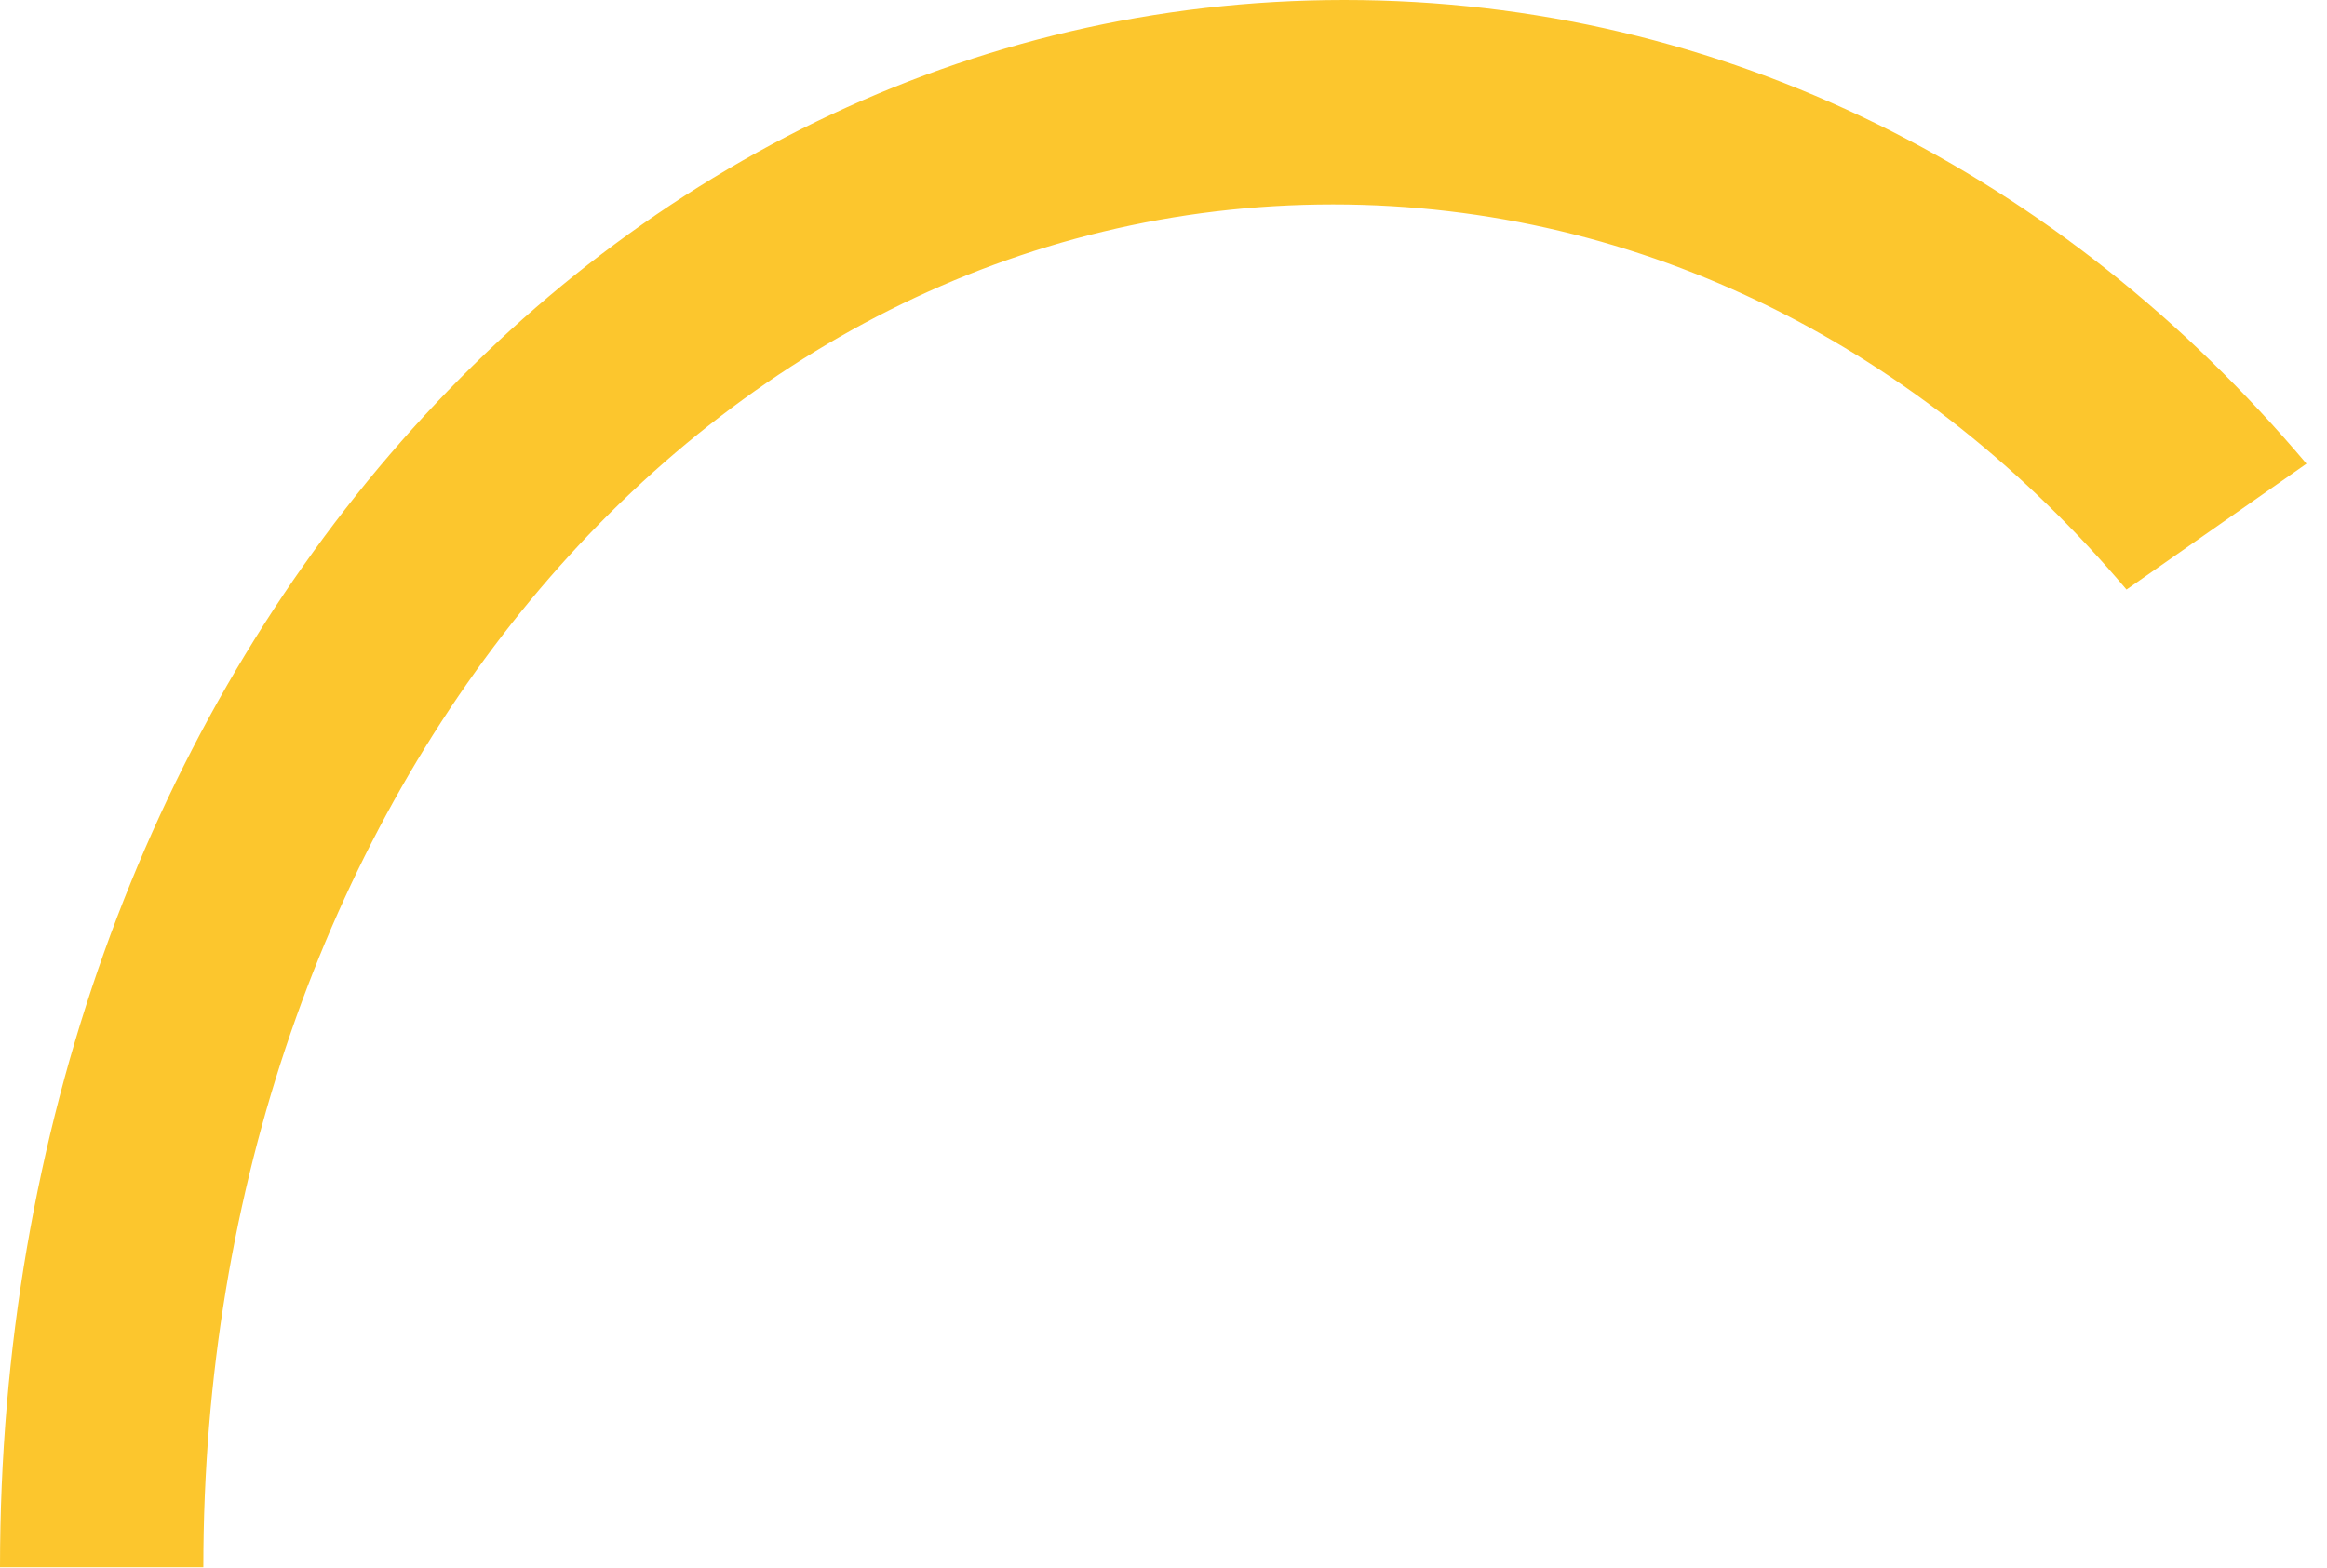
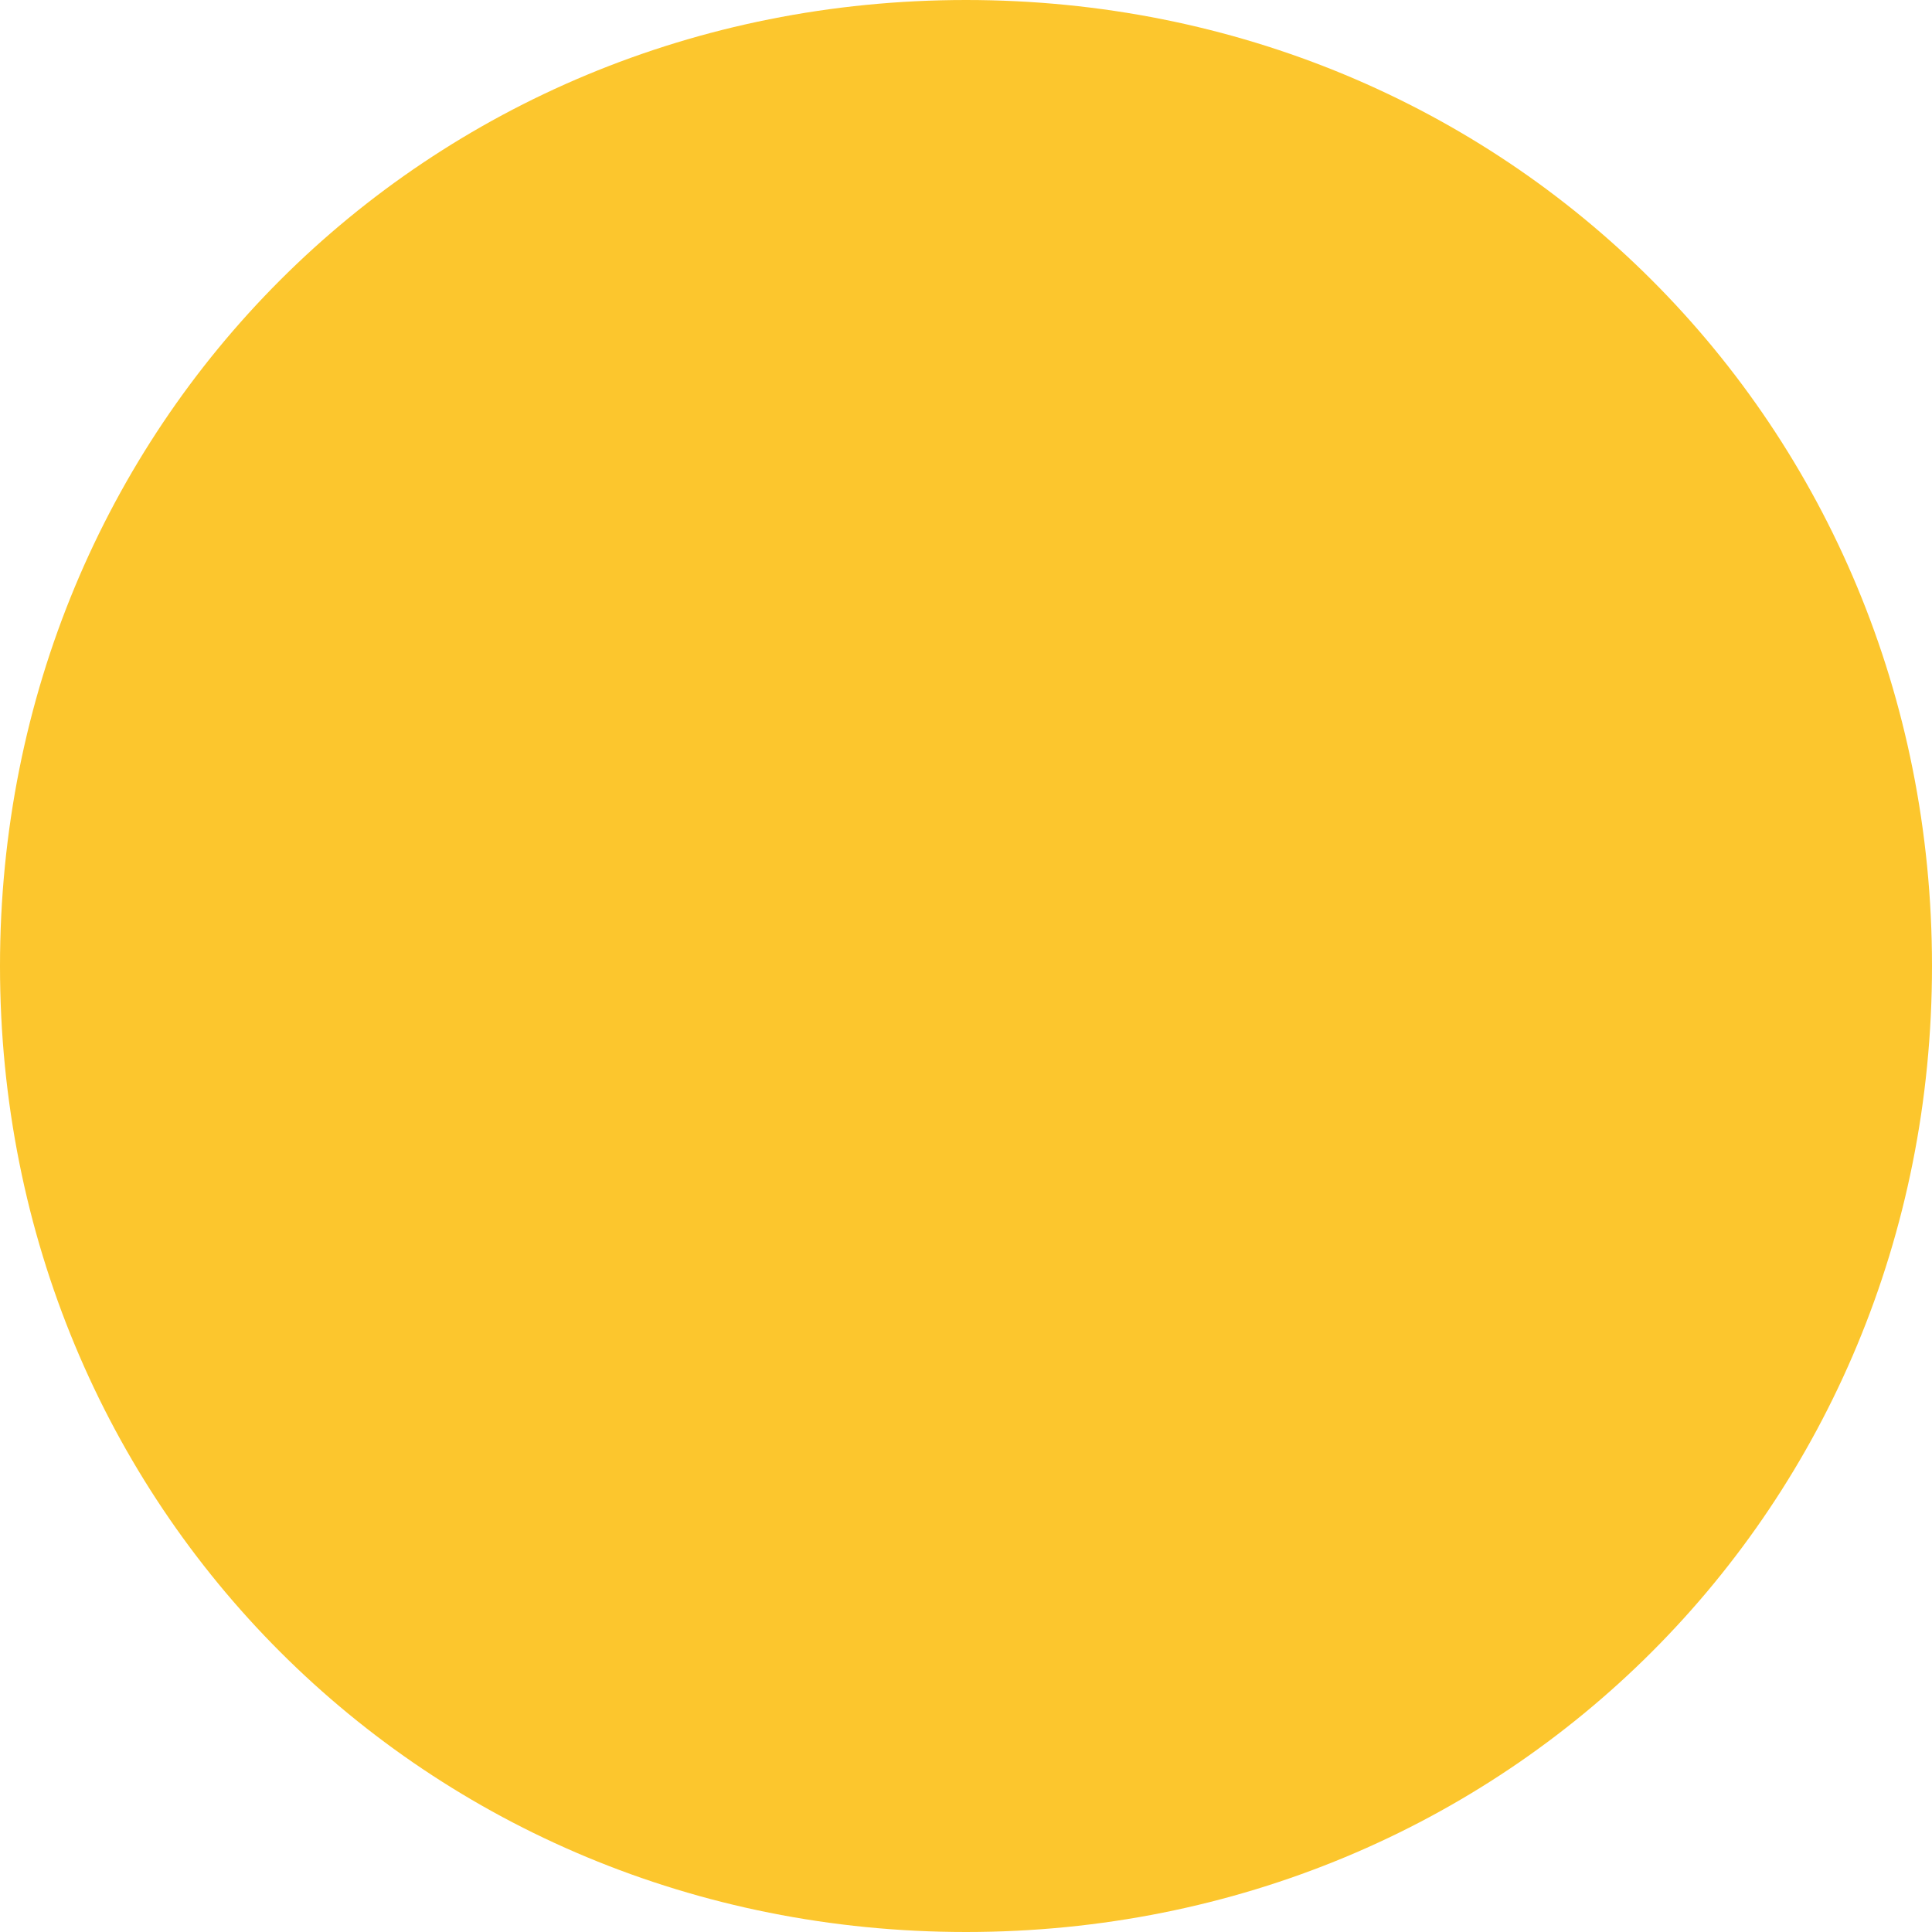
- <svg xmlns="http://www.w3.org/2000/svg" version="1.1" width="95px" height="64px">
-   <defs>
-     <radialGradient cx="19.16" cy="55.92" r="73.704" gradientTransform="matrix(0.7711934 -0.6366009 0.6366009 0.7711934 -31.21479 24.99214 )" gradientUnits="userSpaceOnUse" id="RadialGradient1002">
-       <stop id="Stop1003" stop-color="#fcc62d" offset="0" />
-       <stop id="Stop1004" stop-color="#fcc62d" offset="1" />
-     </radialGradient>
-   </defs>
-   <g transform="translate(-440 -359 )">
-     <path d="M 54.879 0  C 70.411 0  84.261 7.193  94.162 18.936  L 86.815 24.075  C 78.541 14.302  67.152 8.348  54.417 8.348  C 28.592 8.348  8.301 32.835  8.301 64  L 8.3 64  L 0 64  C 0 28.16  24.147 0  54.879 0  Z M 8.301 64  L 82.779 64  L 8.301 64  Z " fill-rule="nonzero" fill="url(#RadialGradient1002)" stroke="none" transform="matrix(1 0 0 1 440 359 )" />
+ <svg xmlns="http://www.w3.org/2000/svg" version="1.1" width="10px" height="10px">
+   <g transform="translate(-525 -375 )">
+     <path d="M 530 375  C 532.8 375  535 377.2  535 380  C 535 382.8  532.8 385  530 385  C 527.2 385  525 382.8  525 380  C 525 377.2  527.2 375  530 375  Z " fill-rule="nonzero" fill="#fcc62d" stroke="none" />
  </g>
</svg>
